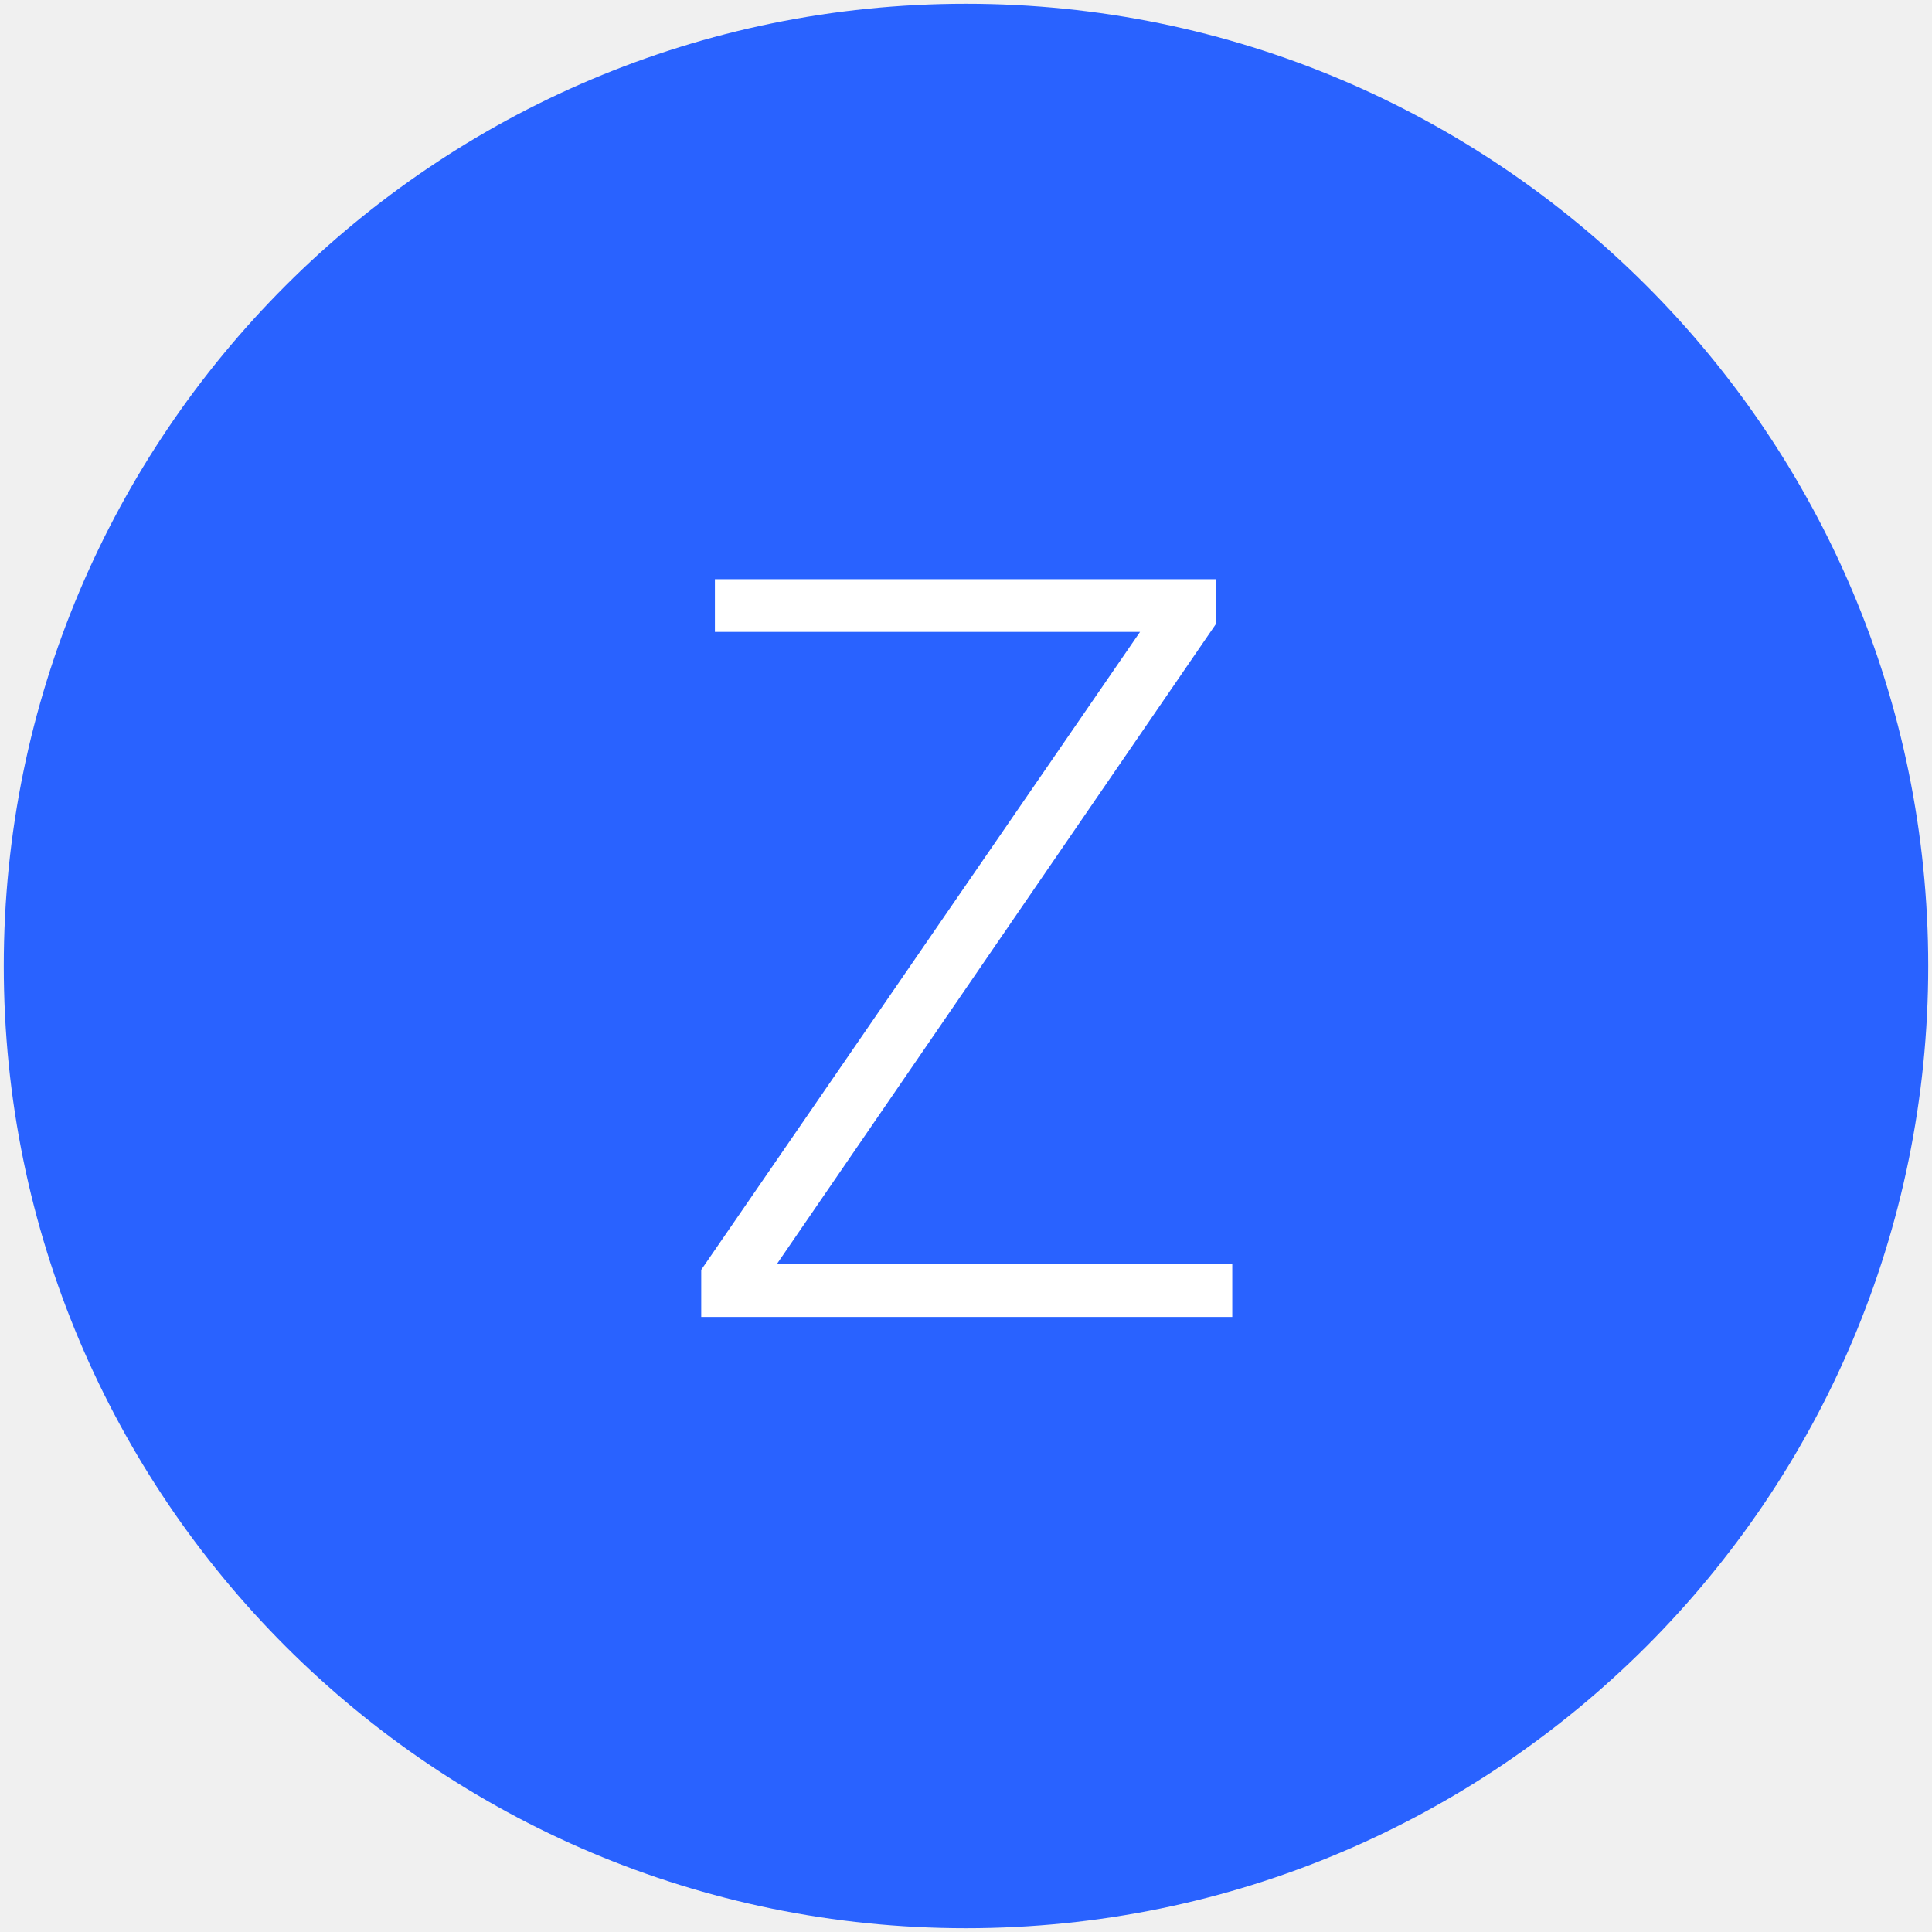
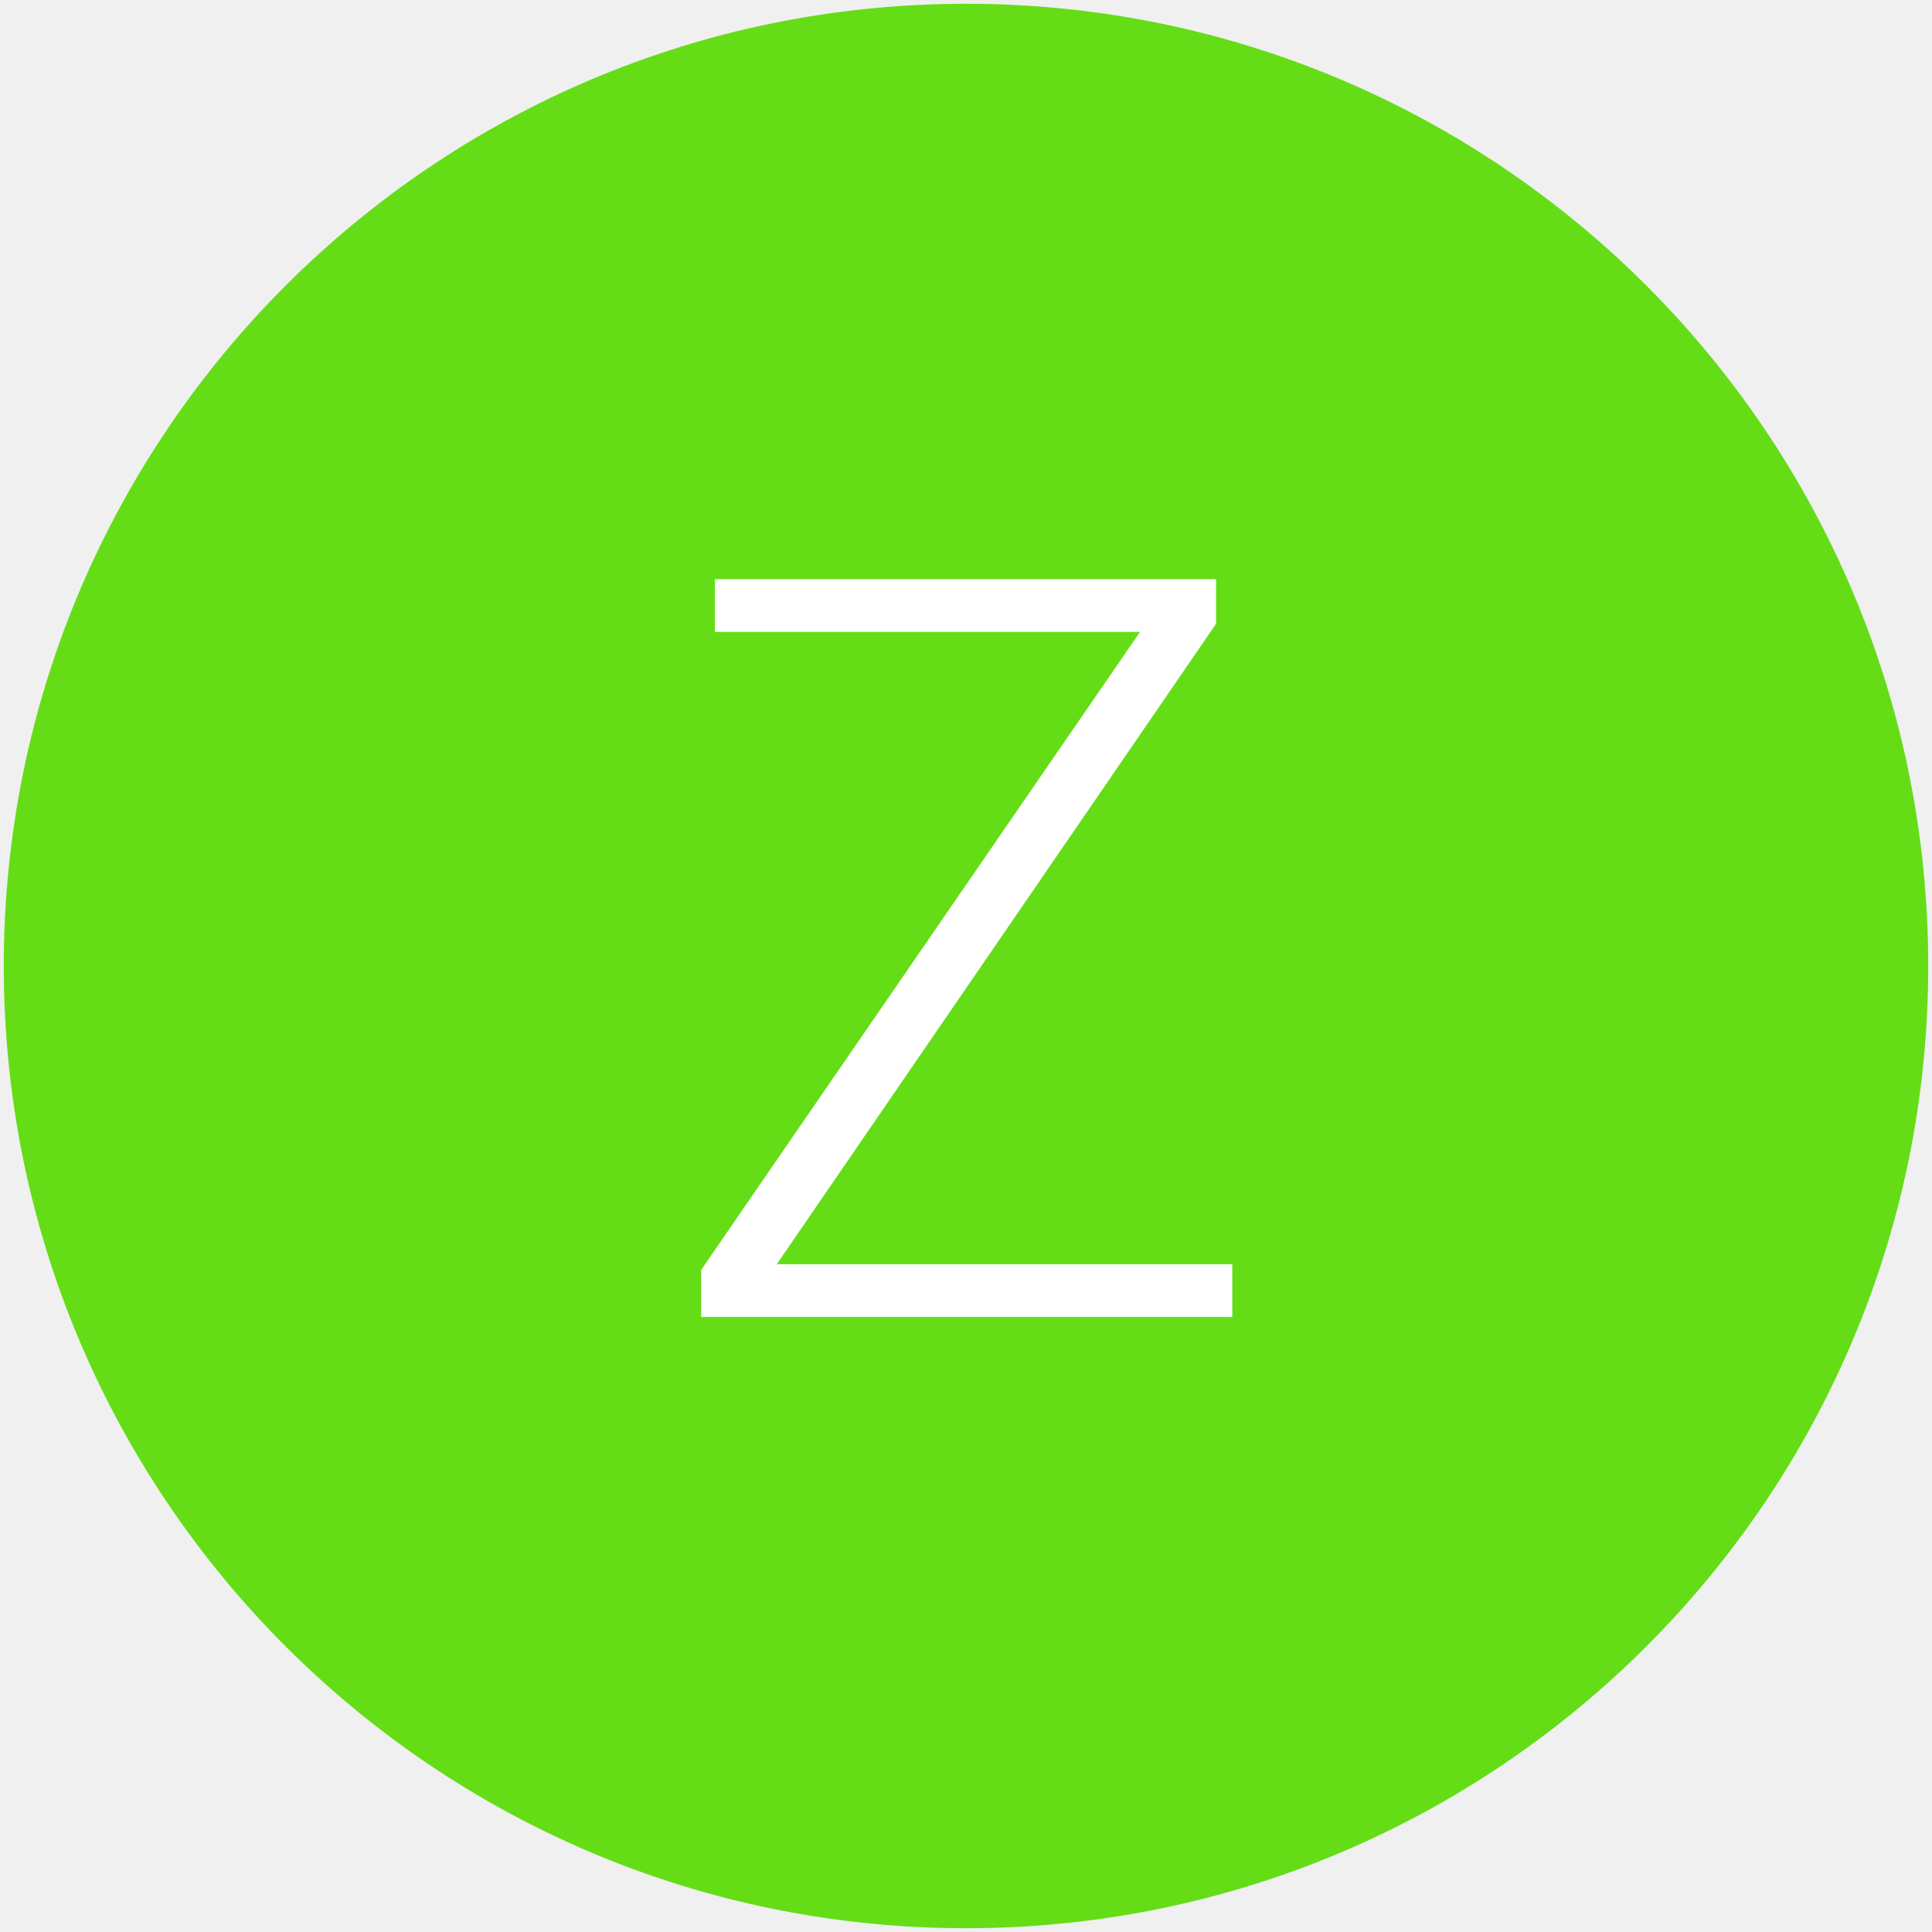
<svg xmlns="http://www.w3.org/2000/svg" width="512" height="512">
  <g>
    <rect fill="none" id="canvas_background" height="514" width="514" y="-1" x="-1" />
  </g>
  <g>
-     <circle stroke="null" id="svg_1" fill="#2962ff" r="255" cy="256" cx="256" />
+     <circle stroke="null" id="svg_1" fill="#64dd17" r="255" cy="256" cx="256" />
    <text id="svg_2" font-family="Roboto" font-weight="300" font-size="275" fill="#fff" text-anchor="middle" y="349" x="256">Z</text>
  </g>
</svg>
